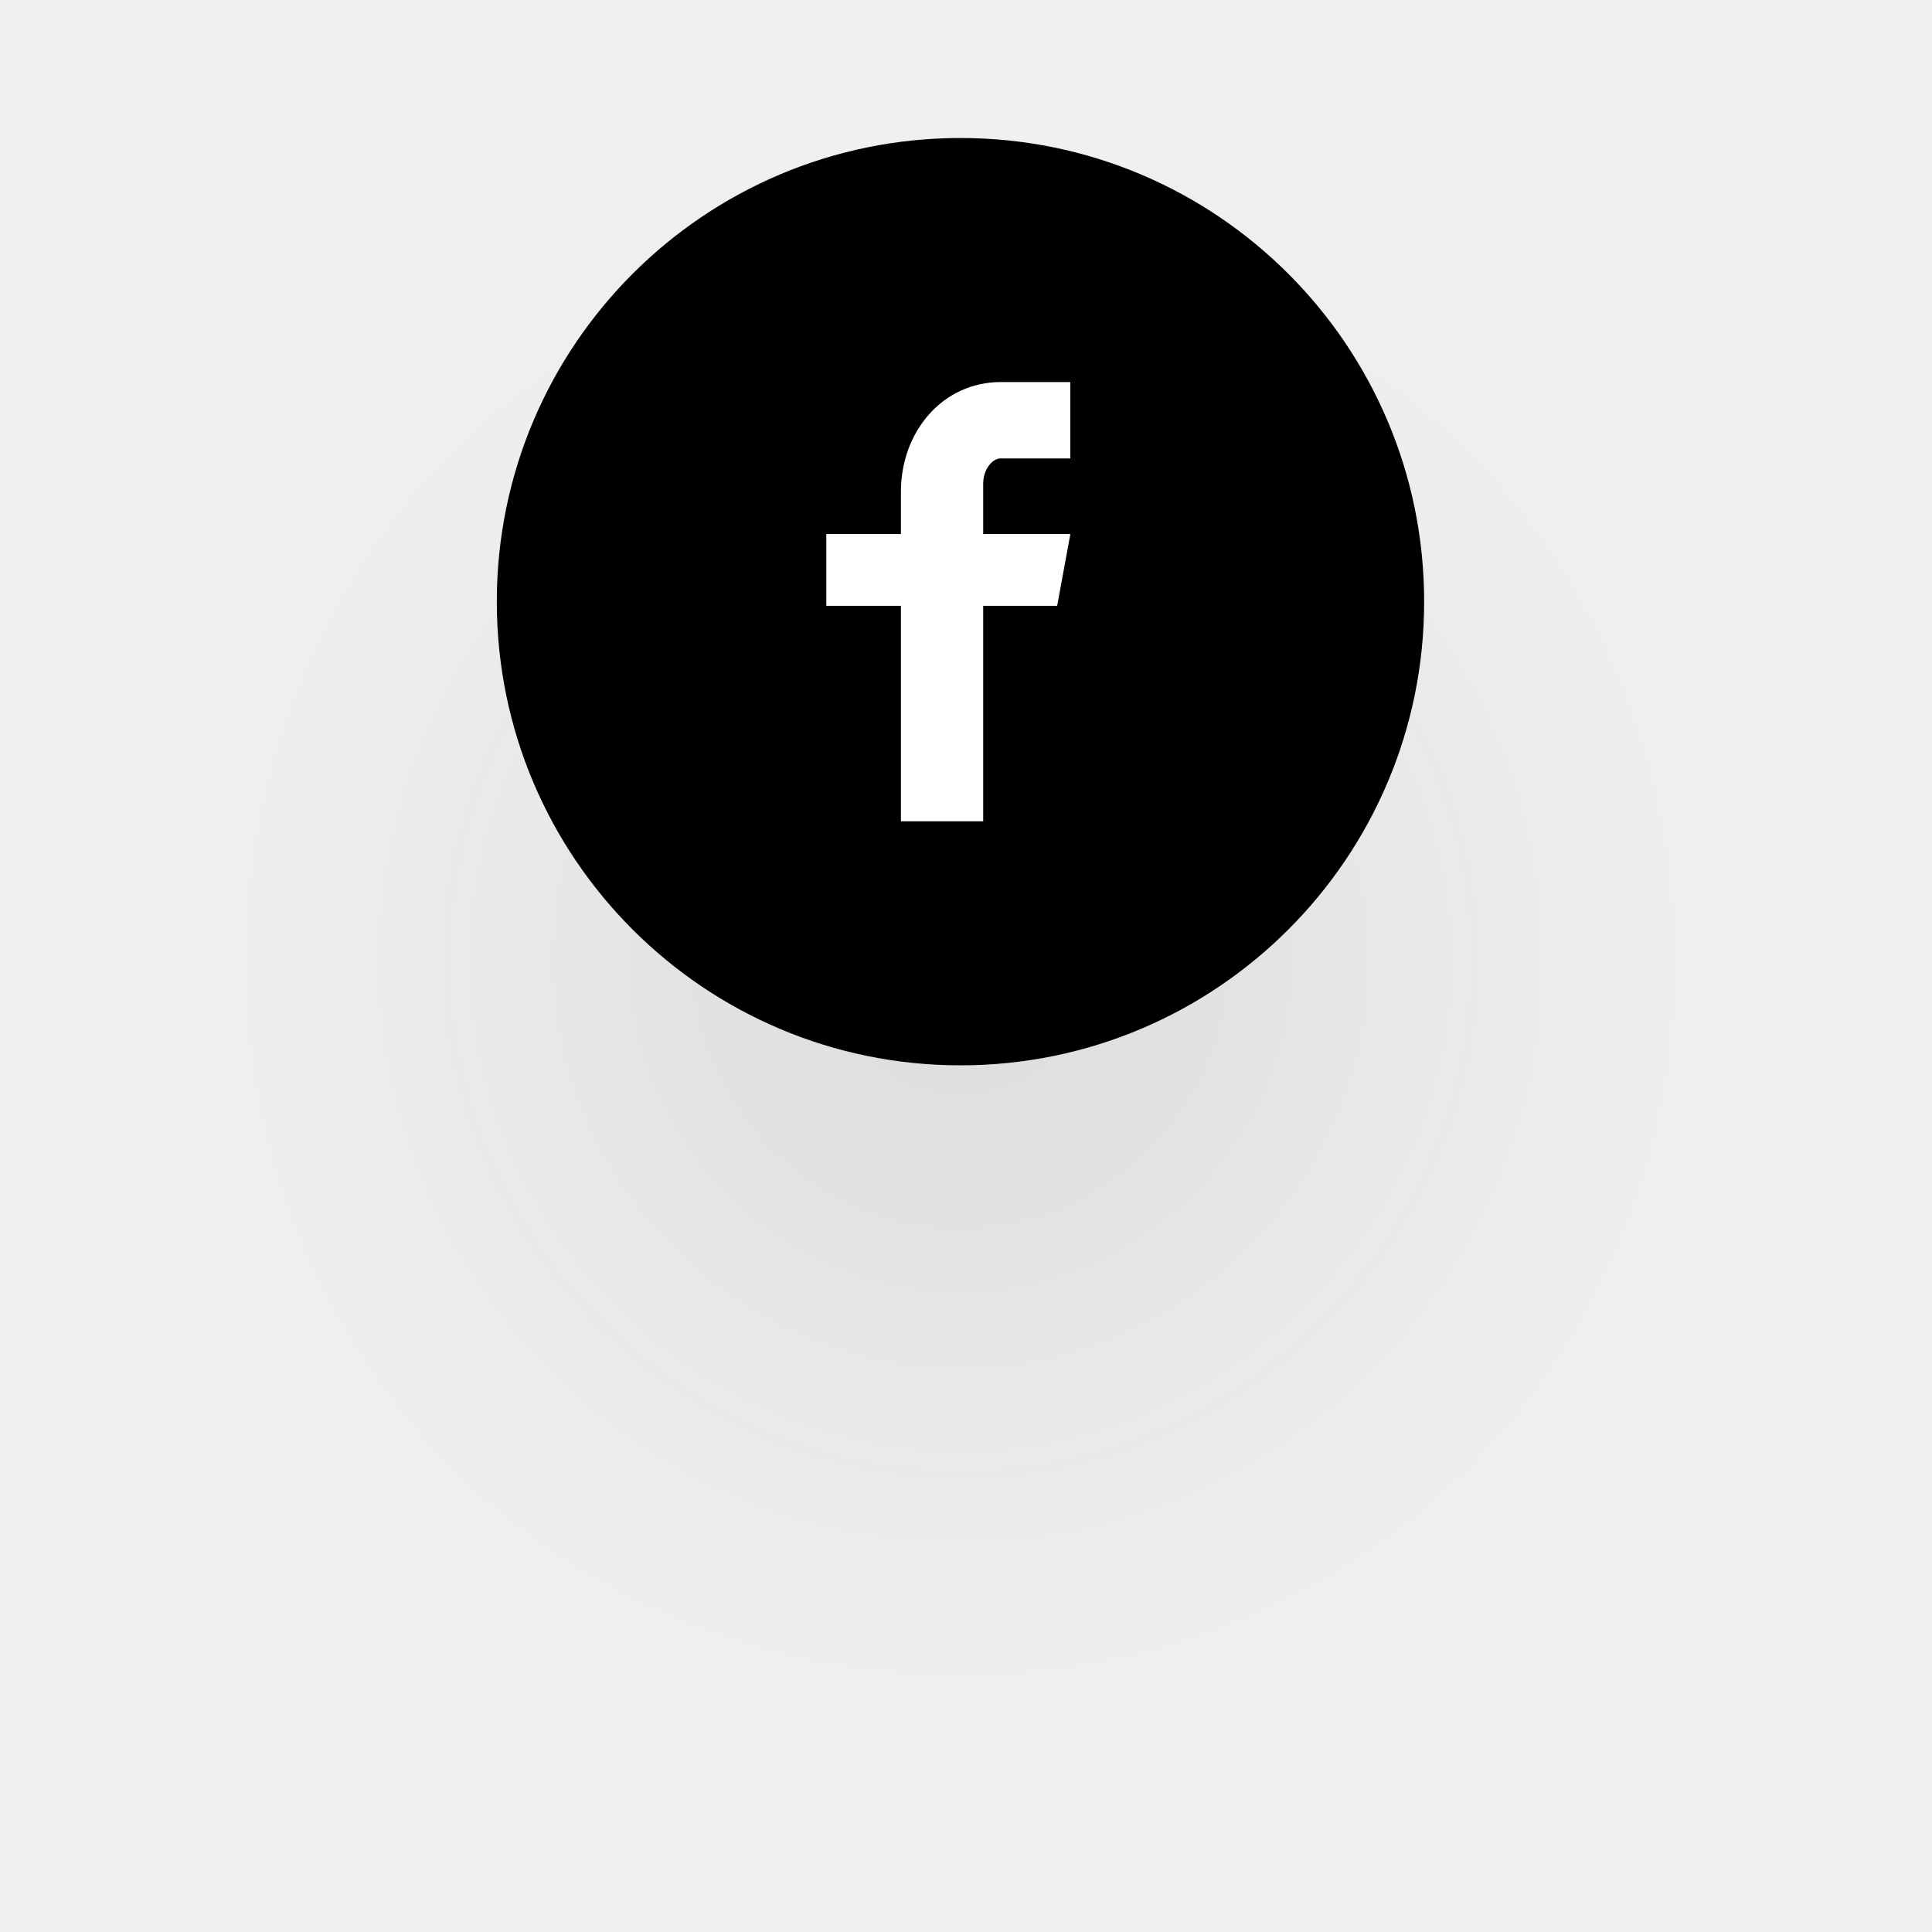
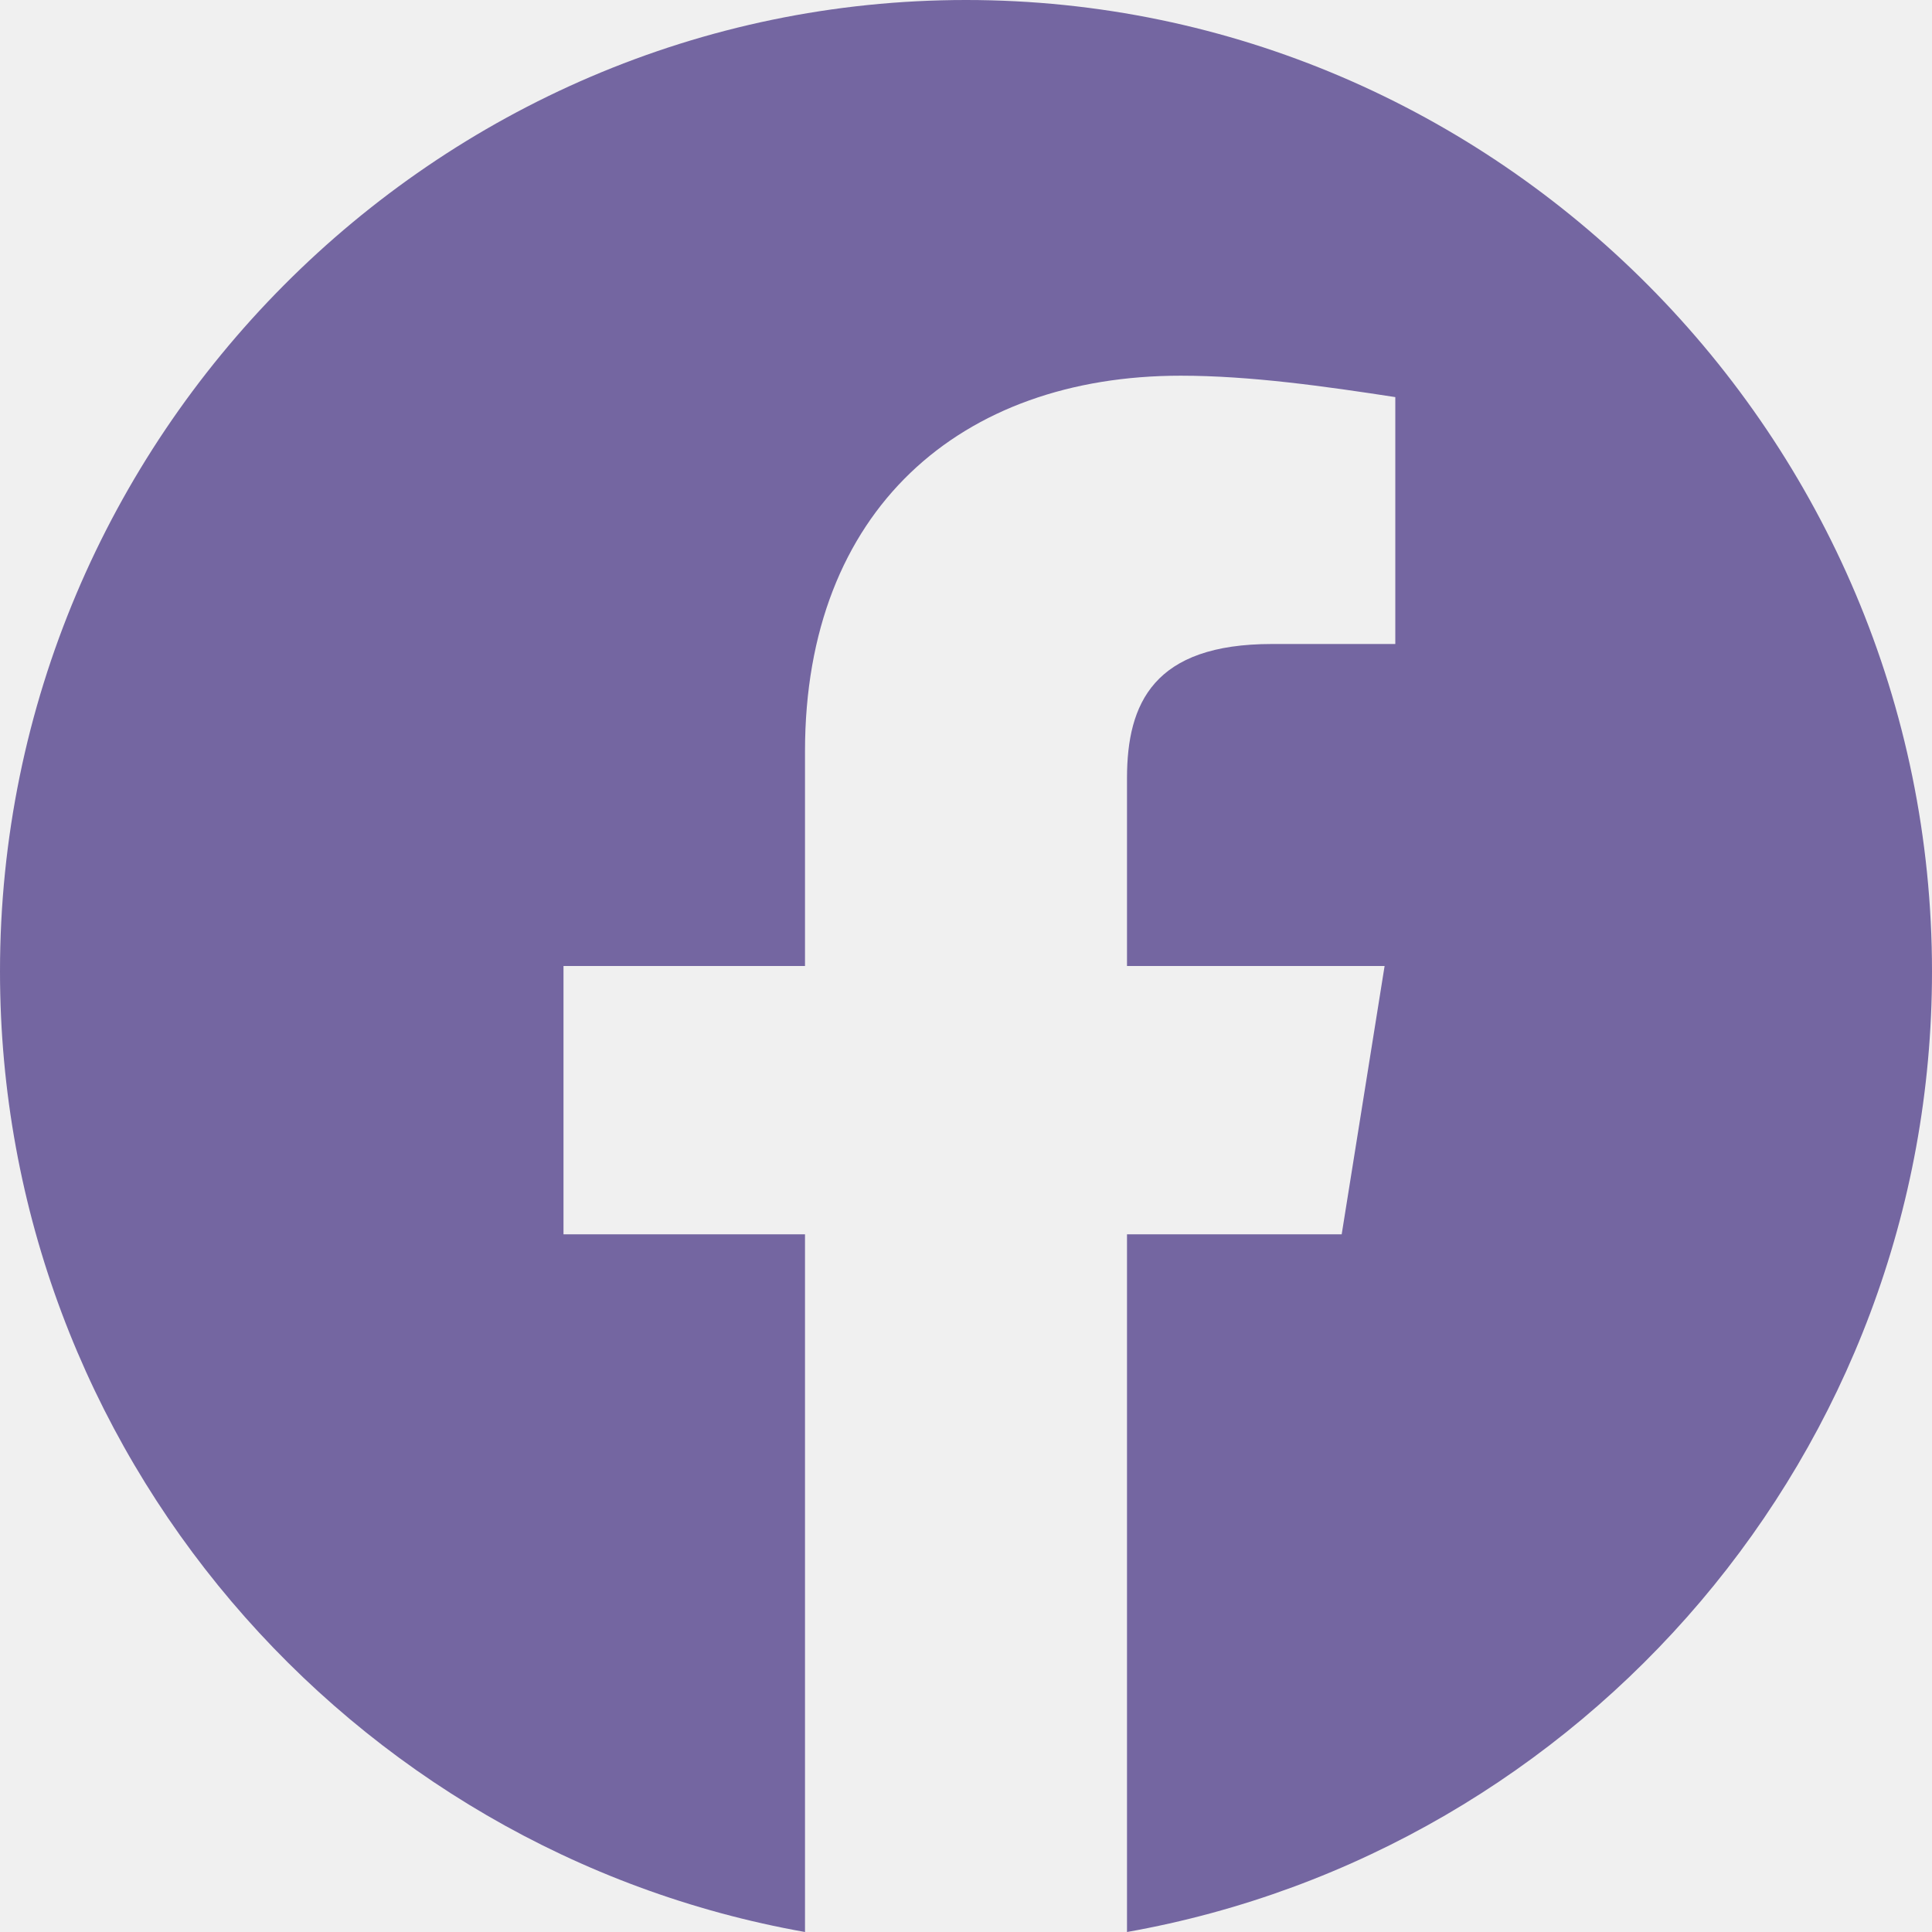
- <svg xmlns="http://www.w3.org/2000/svg" width="70" height="70" viewBox="0 0 70 70" fill="none">
-   <g filter="url(#filter0_d_1_139170)">
-     <circle cx="34.8" cy="21.8" r="16.8" fill="white" />
-   </g>
-   <path d="M34.8 5C25.521 5 18 12.521 18 21.8C18 31.078 25.521 38.6 34.8 38.6C44.078 38.6 51.6 31.078 51.6 21.8C51.6 12.521 44.078 5 34.8 5ZM38.779 16.61H36.254C35.955 16.61 35.623 17.003 35.623 17.526V19.35H38.781L38.303 21.951H35.623V29.757H32.642V21.951H29.939V19.35H32.642V17.82C32.642 15.626 34.165 13.843 36.254 13.843H38.779V16.61Z" fill="black" />
-   <defs>
-     <filter id="filter0_d_1_139170" x="0" y="0" width="69.6" height="69.6" filterUnits="userSpaceOnUse" color-interpolation-filters="sRGB">
-       <feFlood flood-opacity="0" result="BackgroundImageFix" />
-       <feColorMatrix in="SourceAlpha" type="matrix" values="0 0 0 0 0 0 0 0 0 0 0 0 0 0 0 0 0 0 127 0" result="hardAlpha" />
-       <feOffset dy="13" />
-       <feGaussianBlur stdDeviation="9" />
-       <feColorMatrix type="matrix" values="0 0 0 0 0.066 0 0 0 0 0.073 0 0 0 0 0.138 0 0 0 0.08 0" />
-       <feBlend mode="normal" in2="BackgroundImageFix" result="effect1_dropShadow_1_139170" />
-       <feBlend mode="normal" in="SourceGraphic" in2="effect1_dropShadow_1_139170" result="shape" />
-     </filter>
-   </defs>
+ <svg xmlns="http://www.w3.org/2000/svg" width="24" height="24" viewBox="0 0 24 24" fill="none">
+   <path fill-rule="evenodd" clip-rule="evenodd" d="M0 12.067C0 18.033 4.333 22.994 10 24V15.333H7V12H10V9.333C10 6.333 11.933 4.667 14.667 4.667C15.533 4.667 16.467 4.8 17.333 4.933V8H15.8C14.333 8 14 8.733 14 9.667V12H17.2L16.667 15.333H14V24C19.667 22.994 24 18.034 24 12.067C24 5.43 18.6 0 12 0C5.4 0 0 5.43 0 12.067Z" fill="#7466A1" />
</svg>
